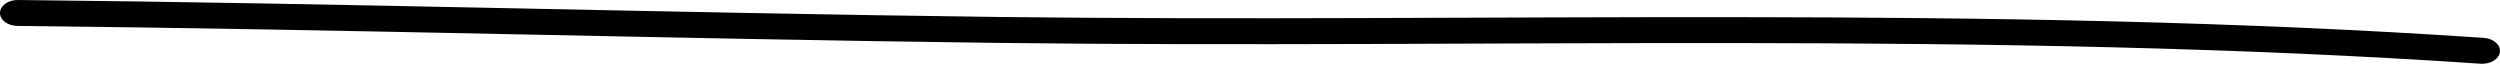
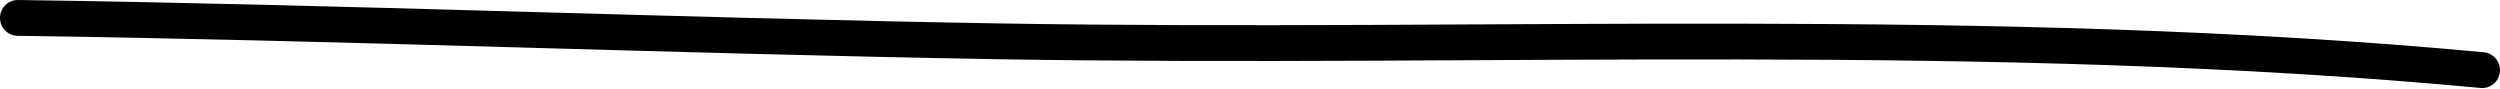
- <svg xmlns="http://www.w3.org/2000/svg" width="588" height="15" viewBox="0 0 588 15" fill="none">
-   <path fill-rule="evenodd" clip-rule="evenodd" d="M584.218 8.907C468.399 1.058 350.621 5.399 234.51 3.986C157.732 3.04 80.947 0.763 4.224 0C1.924 -0.02 0.032 1.322 0 3.01C-0.03 4.698 1.812 6.08 4.111 6.101C80.825 6.863 157.601 9.141 234.371 10.086C350.274 11.5 467.83 7.148 583.441 14.987C585.733 15.14 587.76 13.909 587.983 12.232C588.191 10.554 586.496 9.07 584.218 8.907Z" fill="black" />
+ <svg xmlns="http://www.w3.org/2000/svg" width="426" height="15" viewBox="0 0 426 15" fill="none">
+   <path fill-rule="evenodd" clip-rule="evenodd" d="M423.26 8.907C339.35 1.058 254.021 5.399 169.9 3.986C114.275 3.04 58.646 0.763 3.061 0C1.394 -0.02 0.023 1.322 0 3.01C-0.022 4.698 1.313 6.08 2.978 6.101C58.557 6.863 114.18 9.141 169.8 10.086C253.77 11.5 338.938 7.148 422.697 14.987C424.357 15.14 425.826 13.909 425.987 12.232C426.138 10.554 424.911 9.07 423.26 8.907Z" fill="black" />
</svg>
